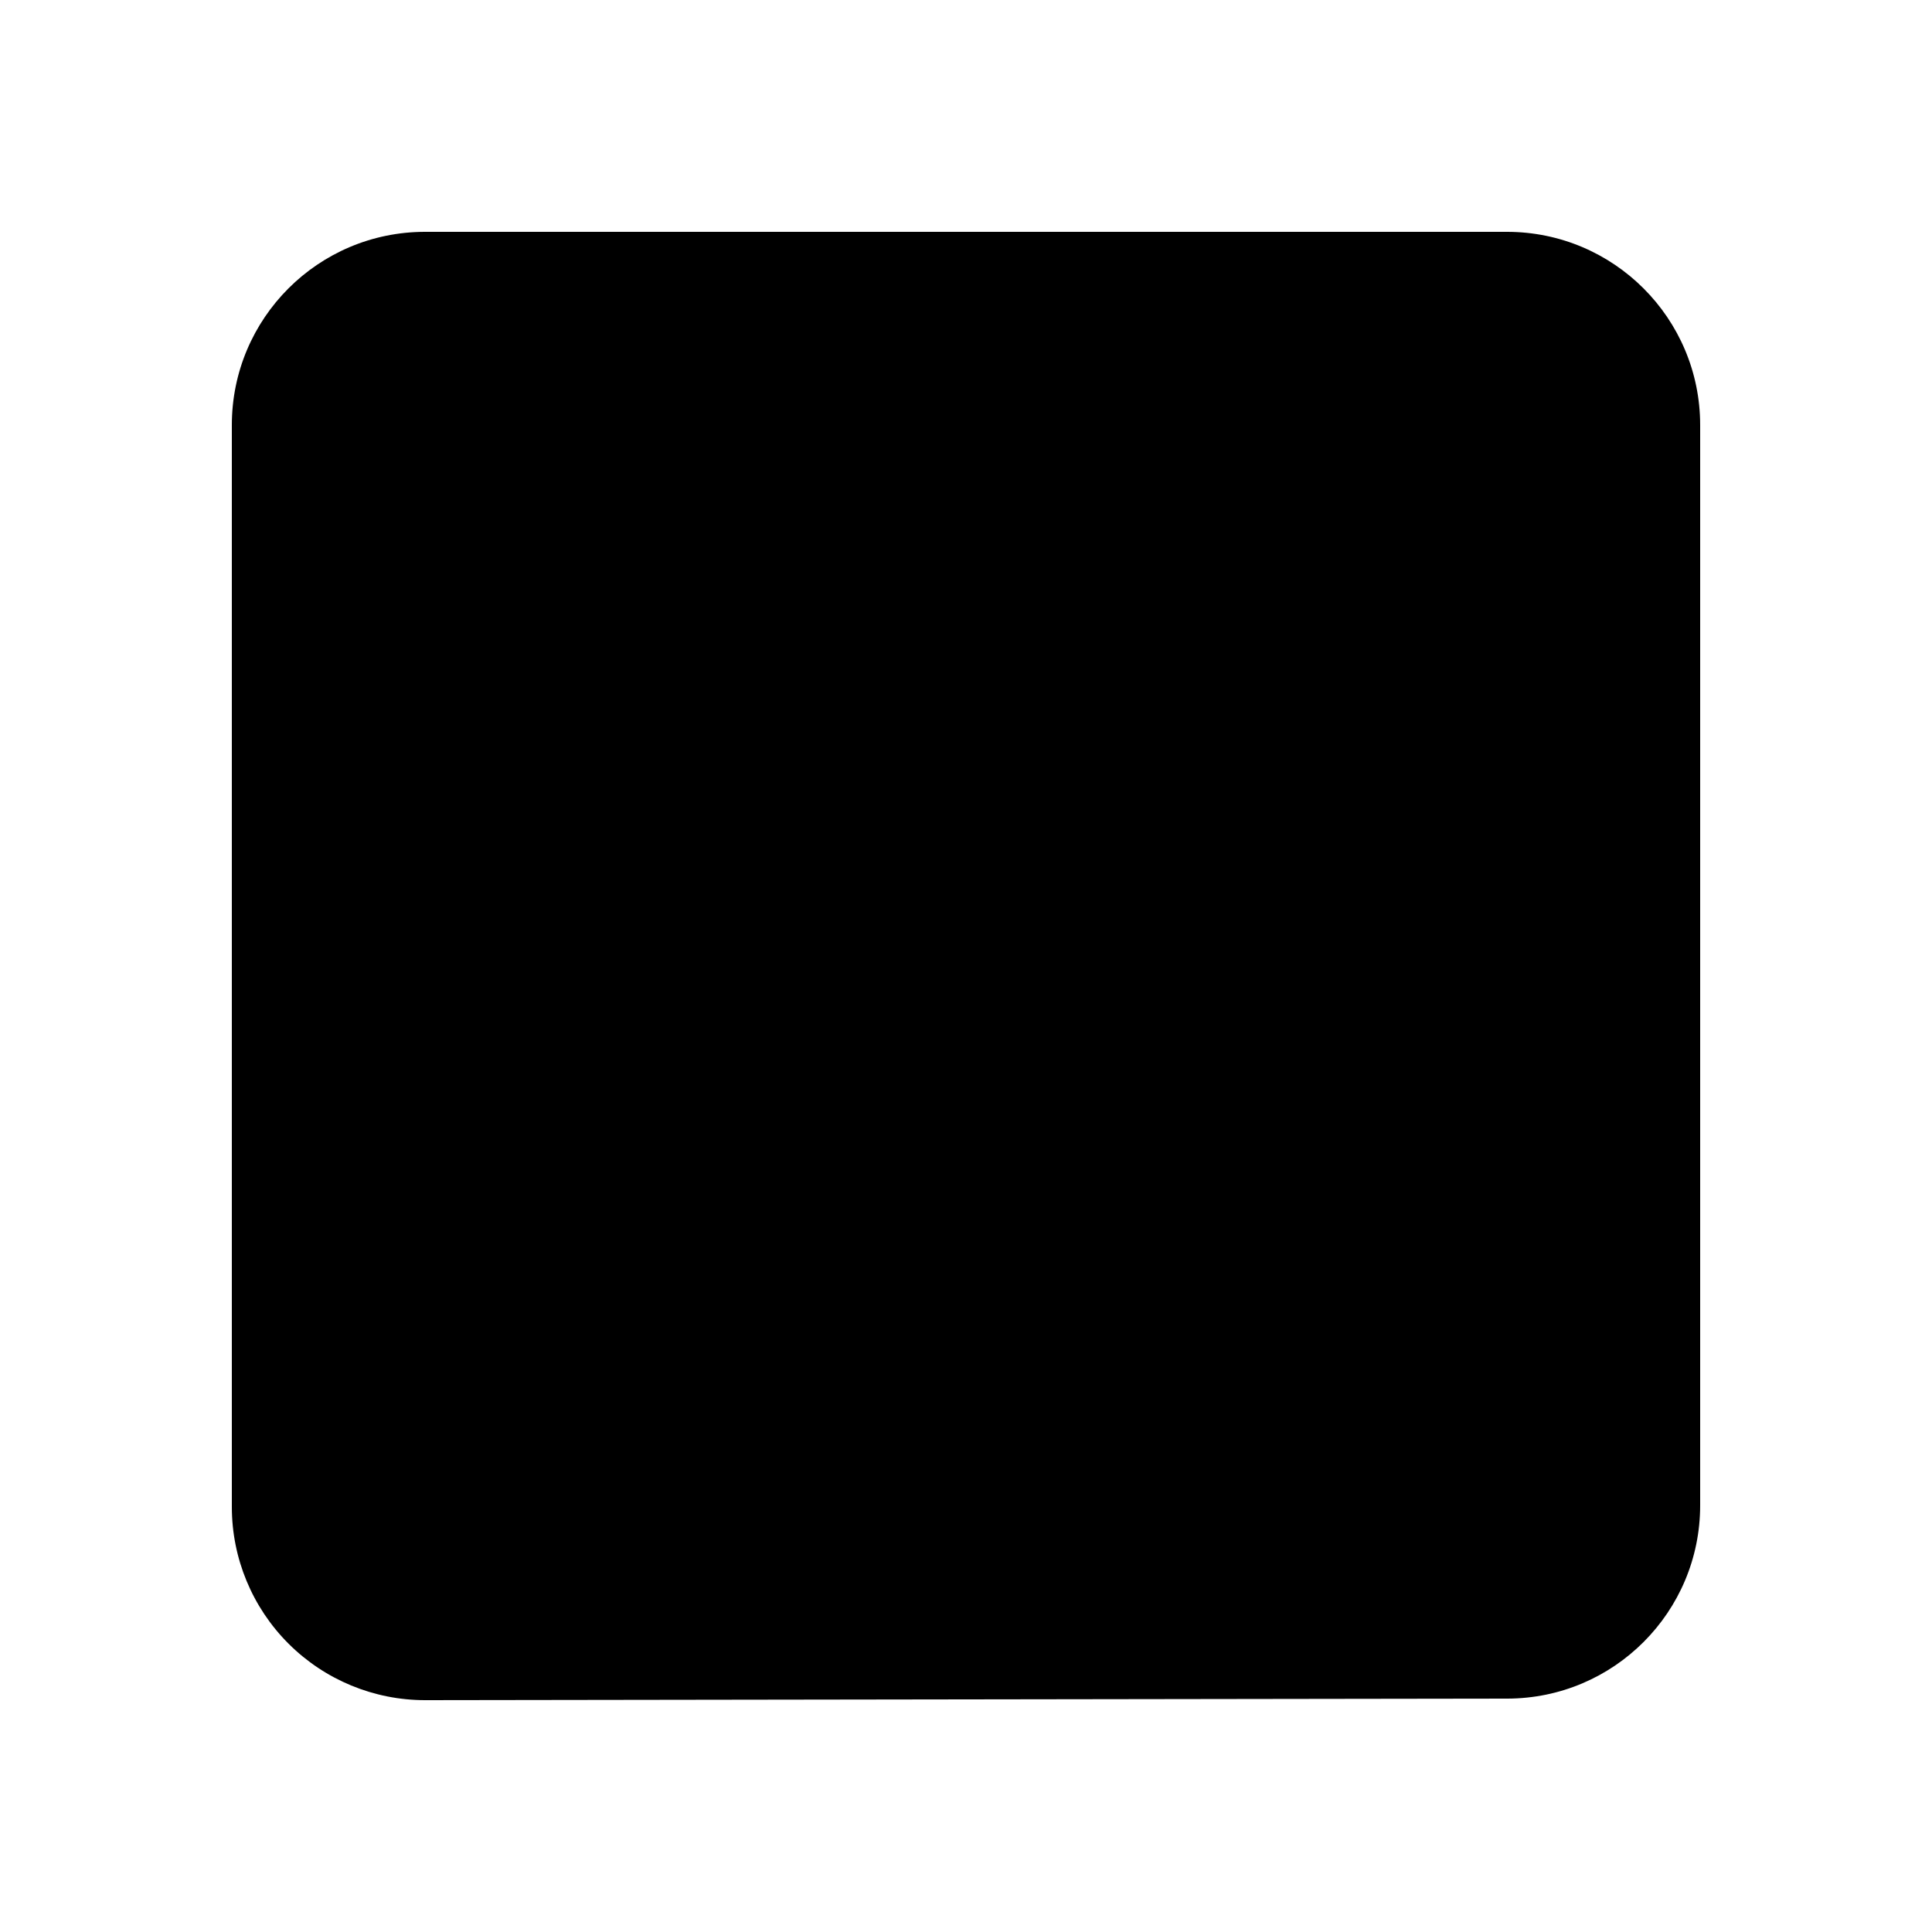
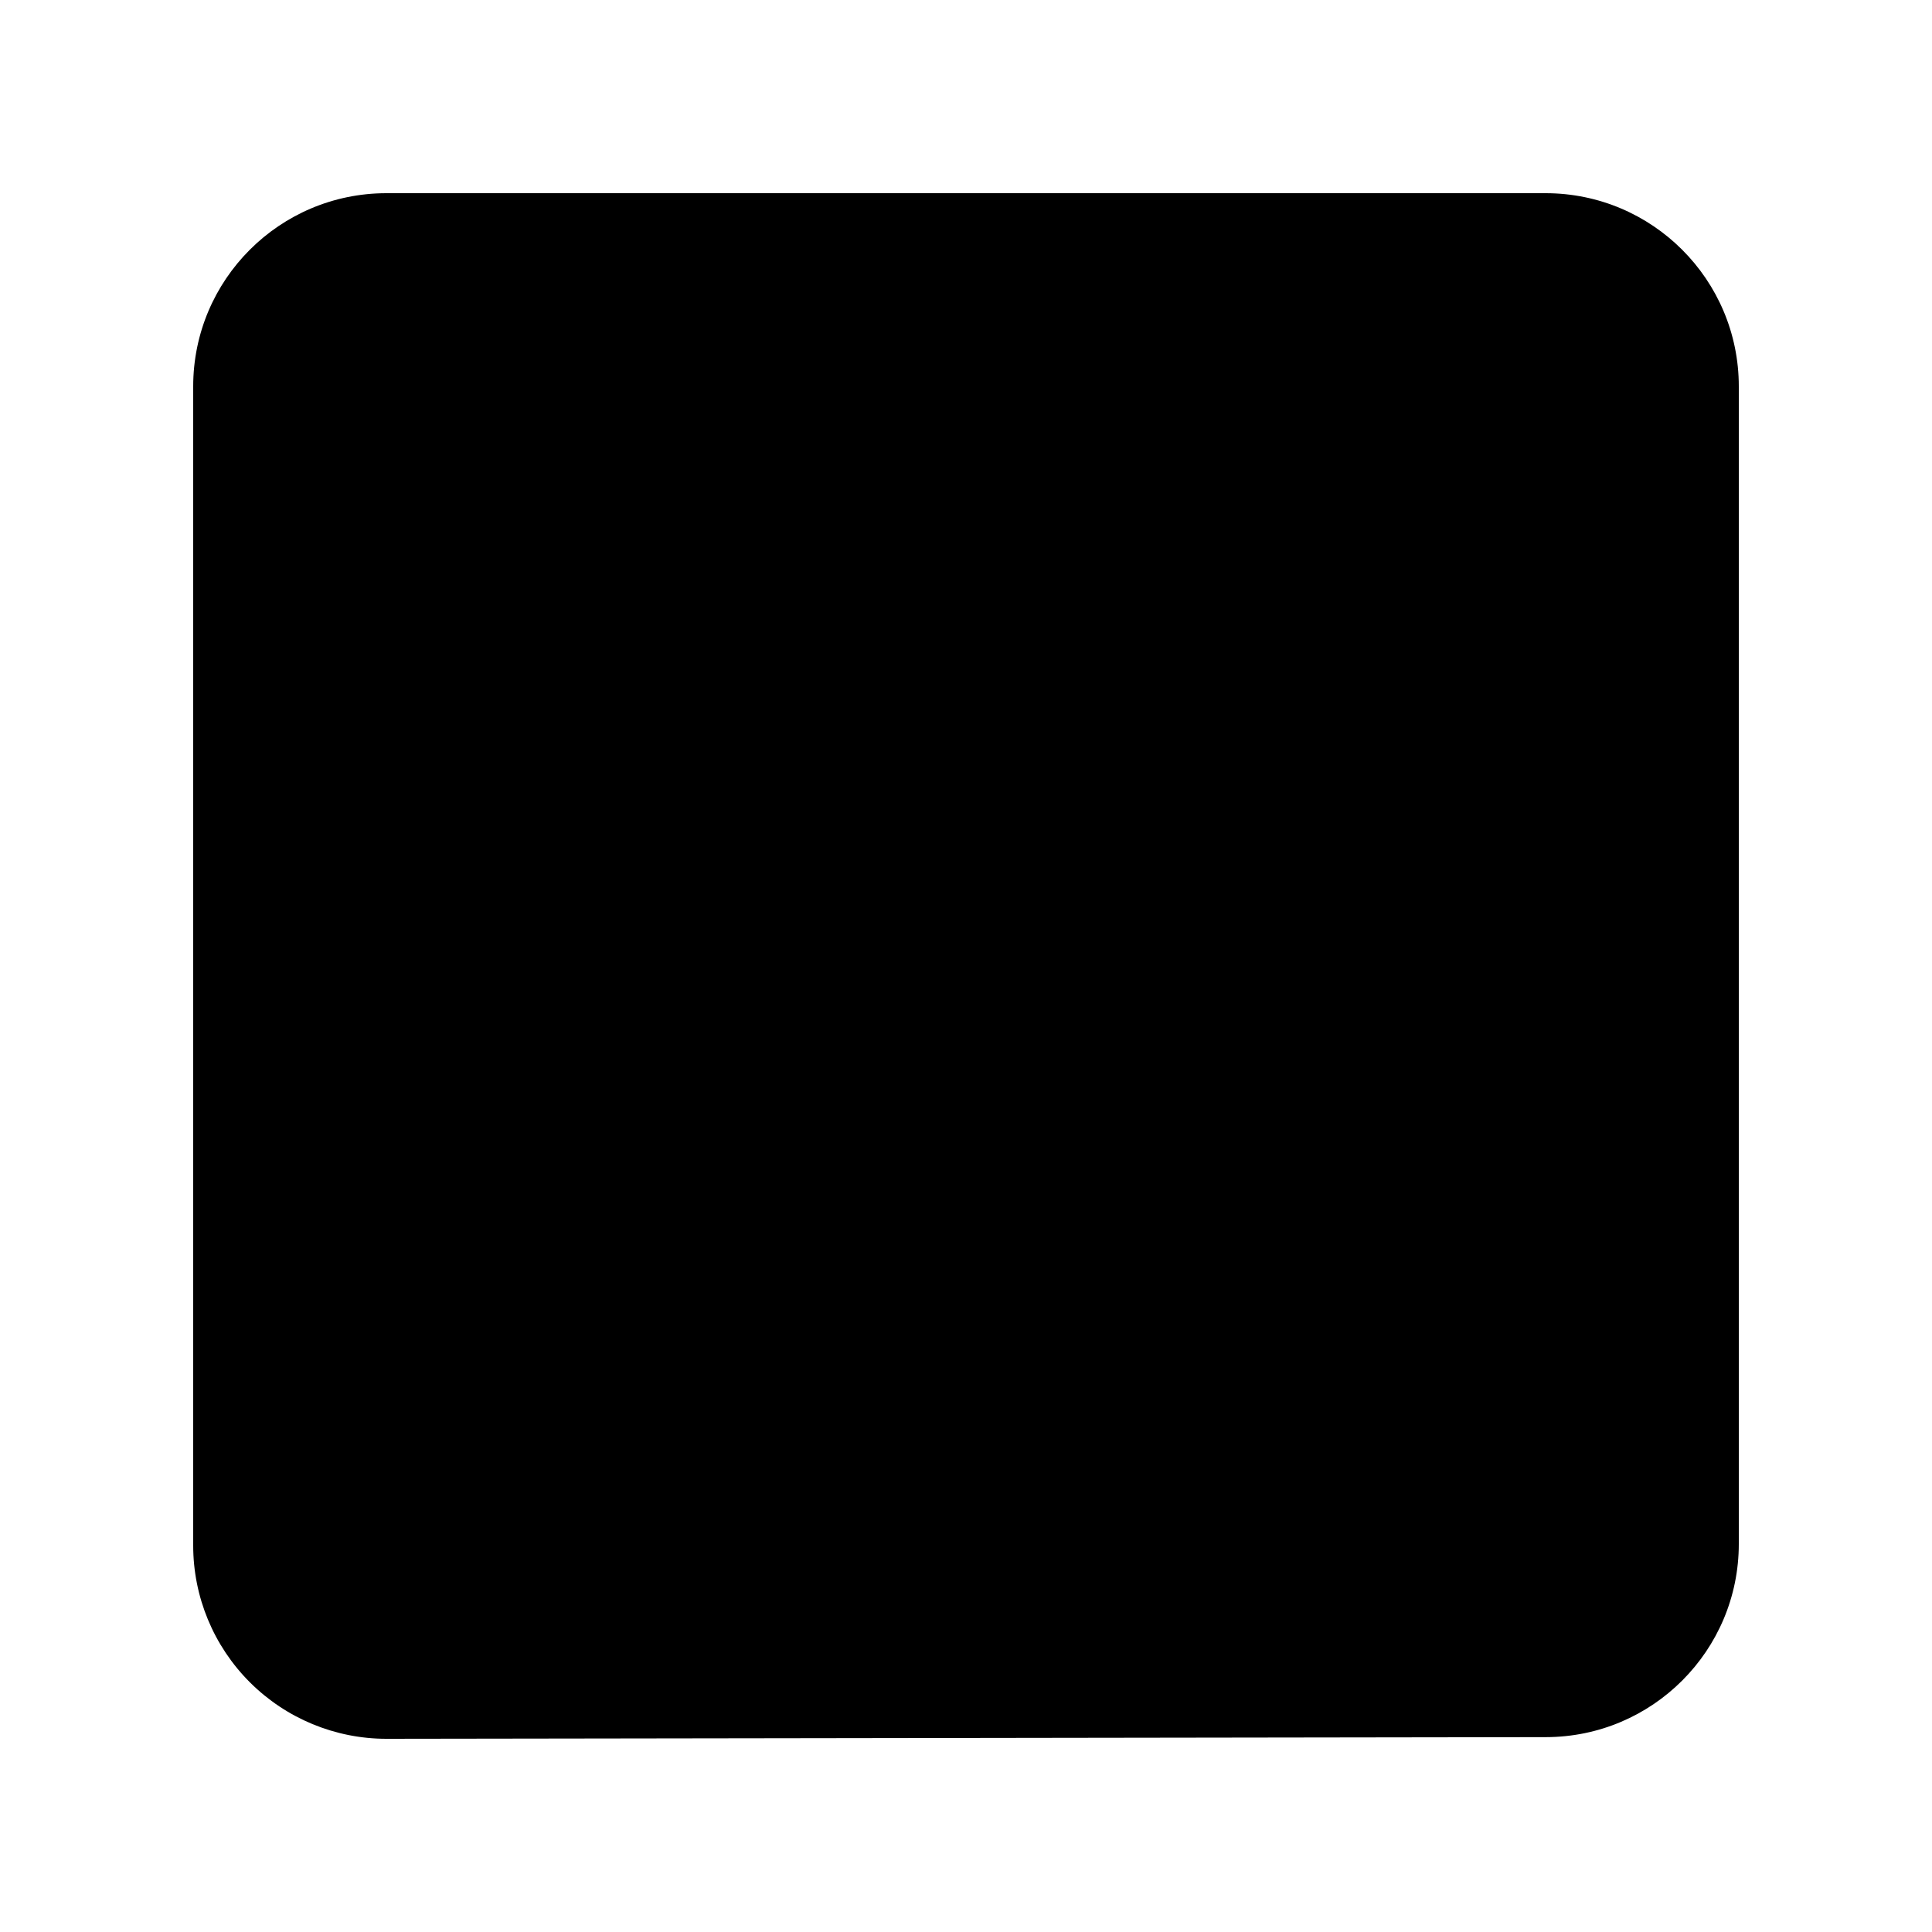
<svg xmlns="http://www.w3.org/2000/svg" version="1.1" x="0px" y="0px" width="100px" height="100px" viewBox="0 0 100 100" enable-background="new 0 0 100 100" xml:space="preserve">
  <g id="Layer_3" display="none">
</g>
  <g id="Your_Icon">
</g>
  <g id="Layer_4">
-     <path d="M78,12H22c-5.523,0-10,4.477-10,10v56c0,2.655,1.056,5.2,2.934,7.076C16.809,86.948,19.351,88,22,88   c0.005,0,0.009,0,0.014,0l56-0.08c5.518-0.008,9.986-4.483,9.986-10V22C88,16.477,83.523,12,78,12z" />
+     <path d="M80,10H20c-5.523,0-10,4.477-10,10v60c0,2.655,1.056,5.2,2.934,7.076C14.809,88.948,17.351,90,20,90   c0.005,0,0.009,0,0.014,0l60-0.086c5.518-0.008,9.986-4.483,9.986-10V20C90,14.477,85.523,10,80,10z" />
  </g>
</svg>
